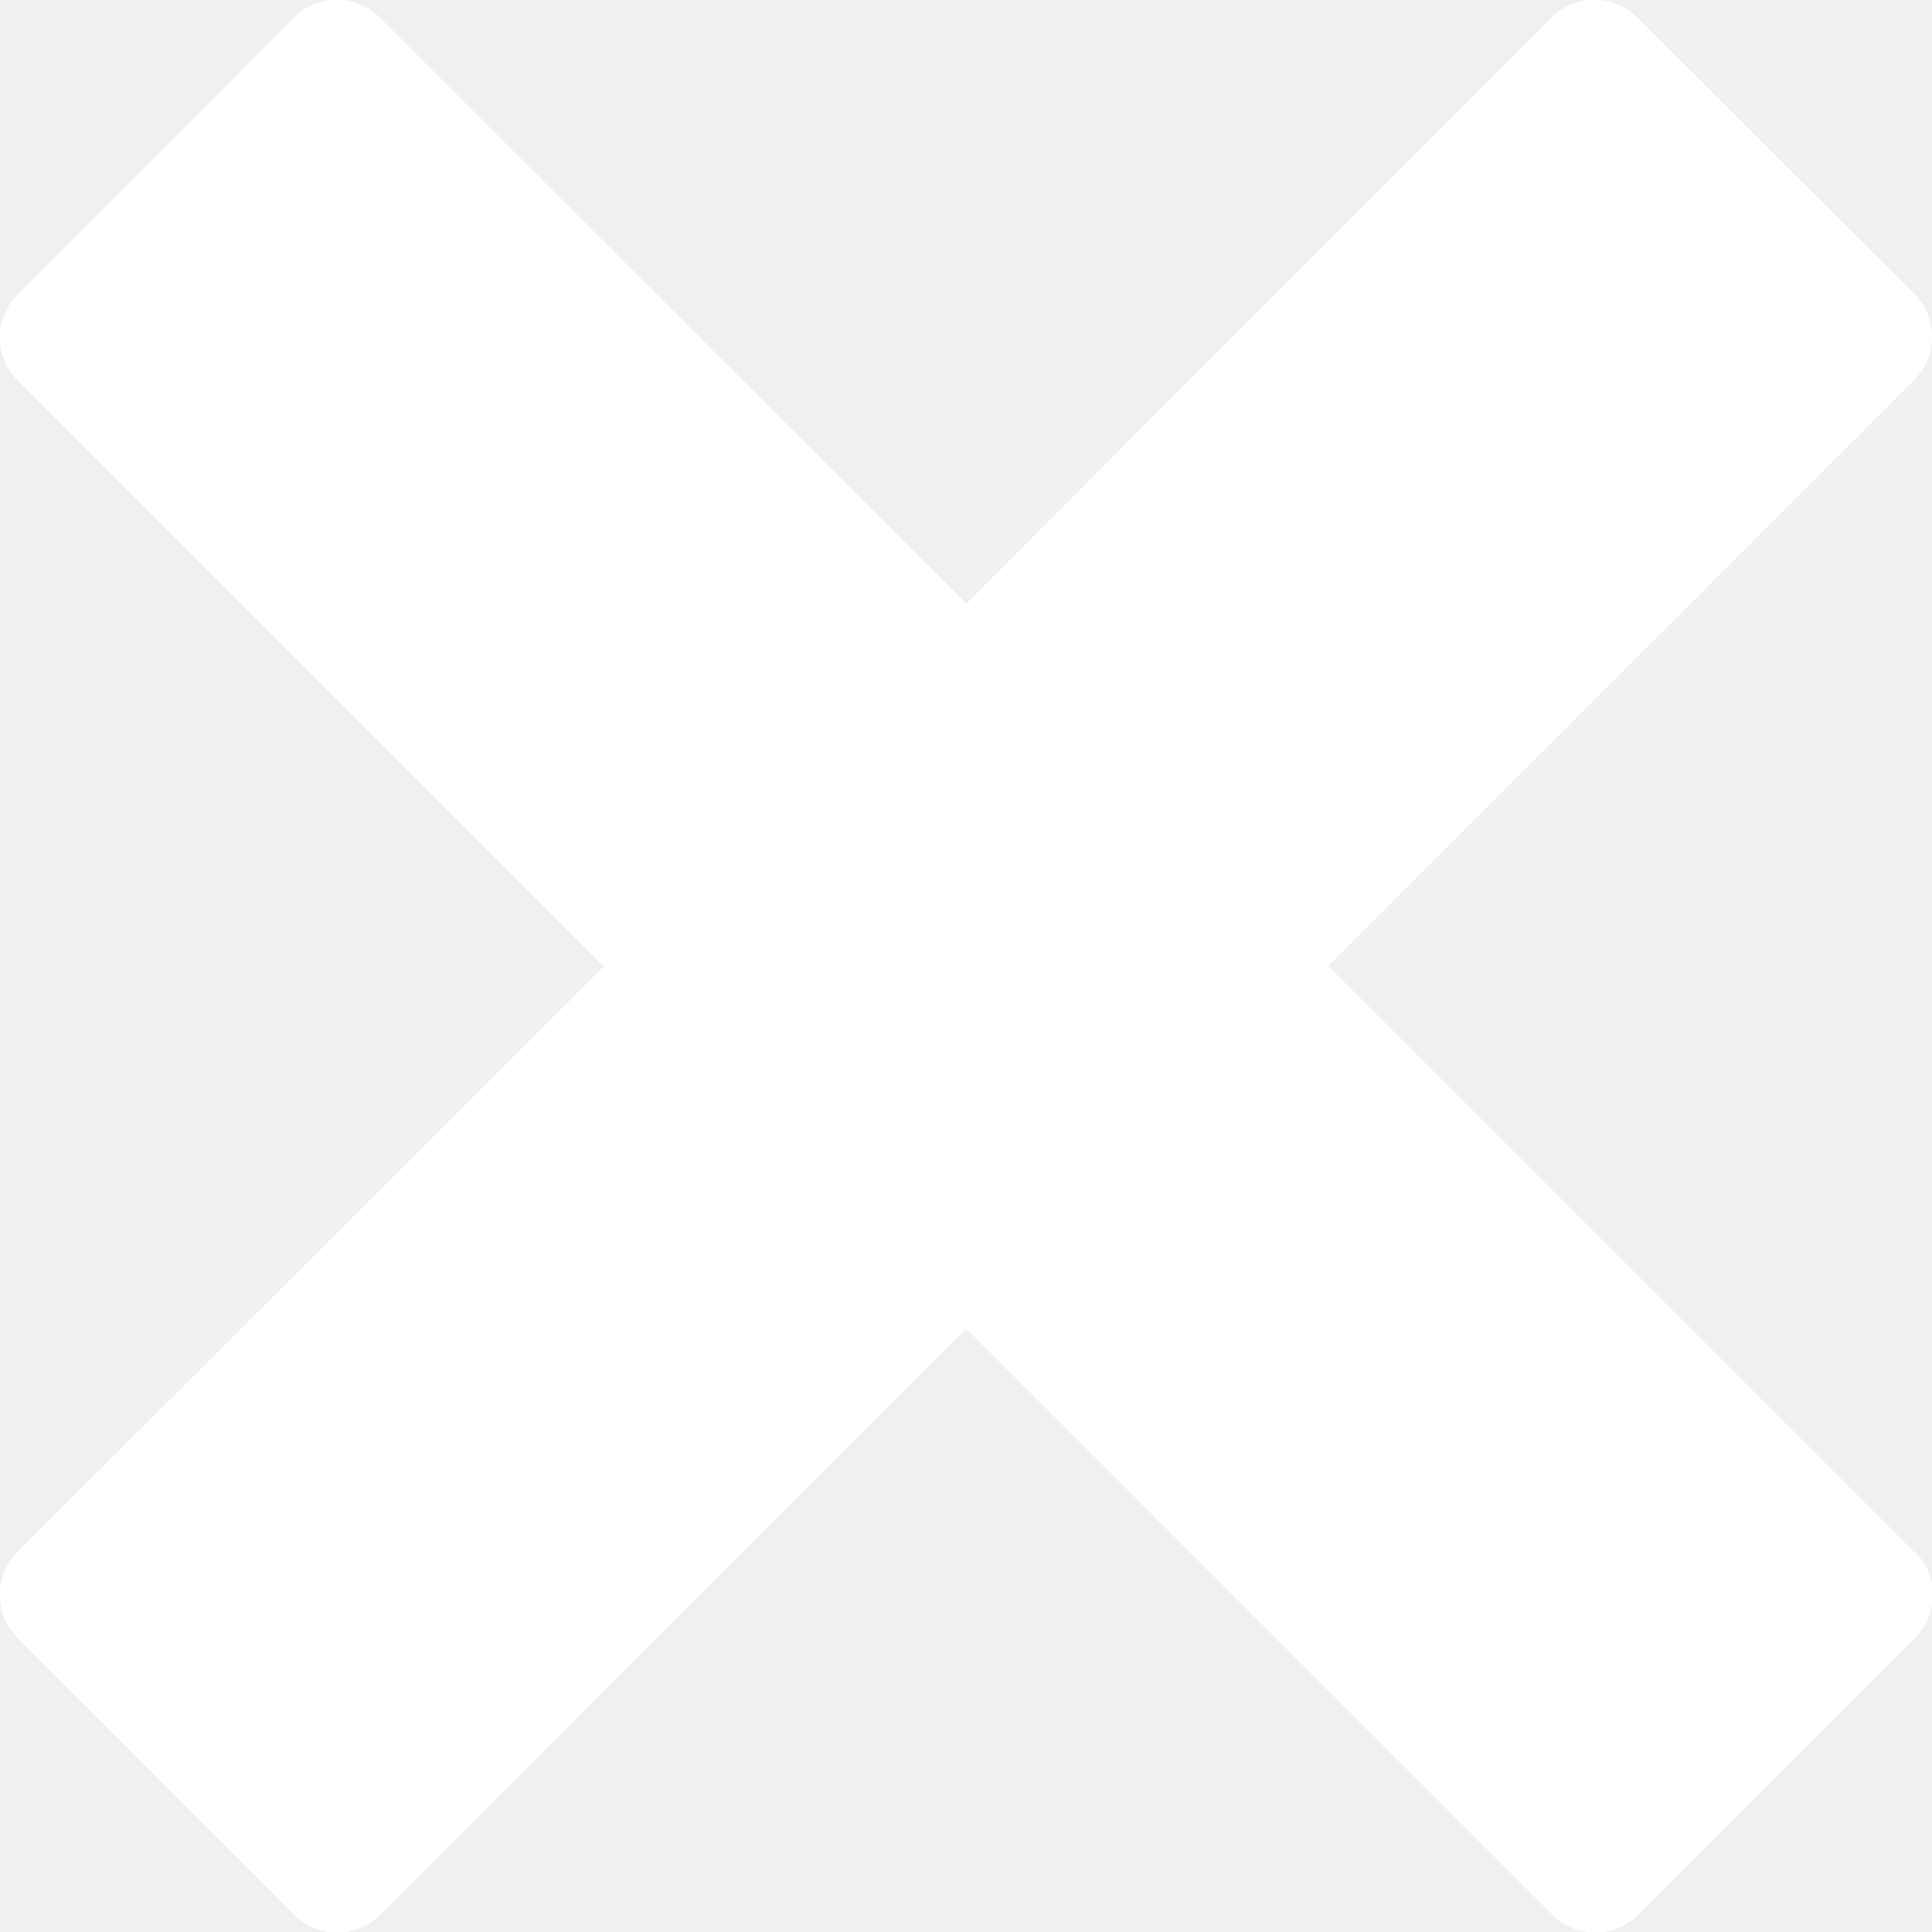
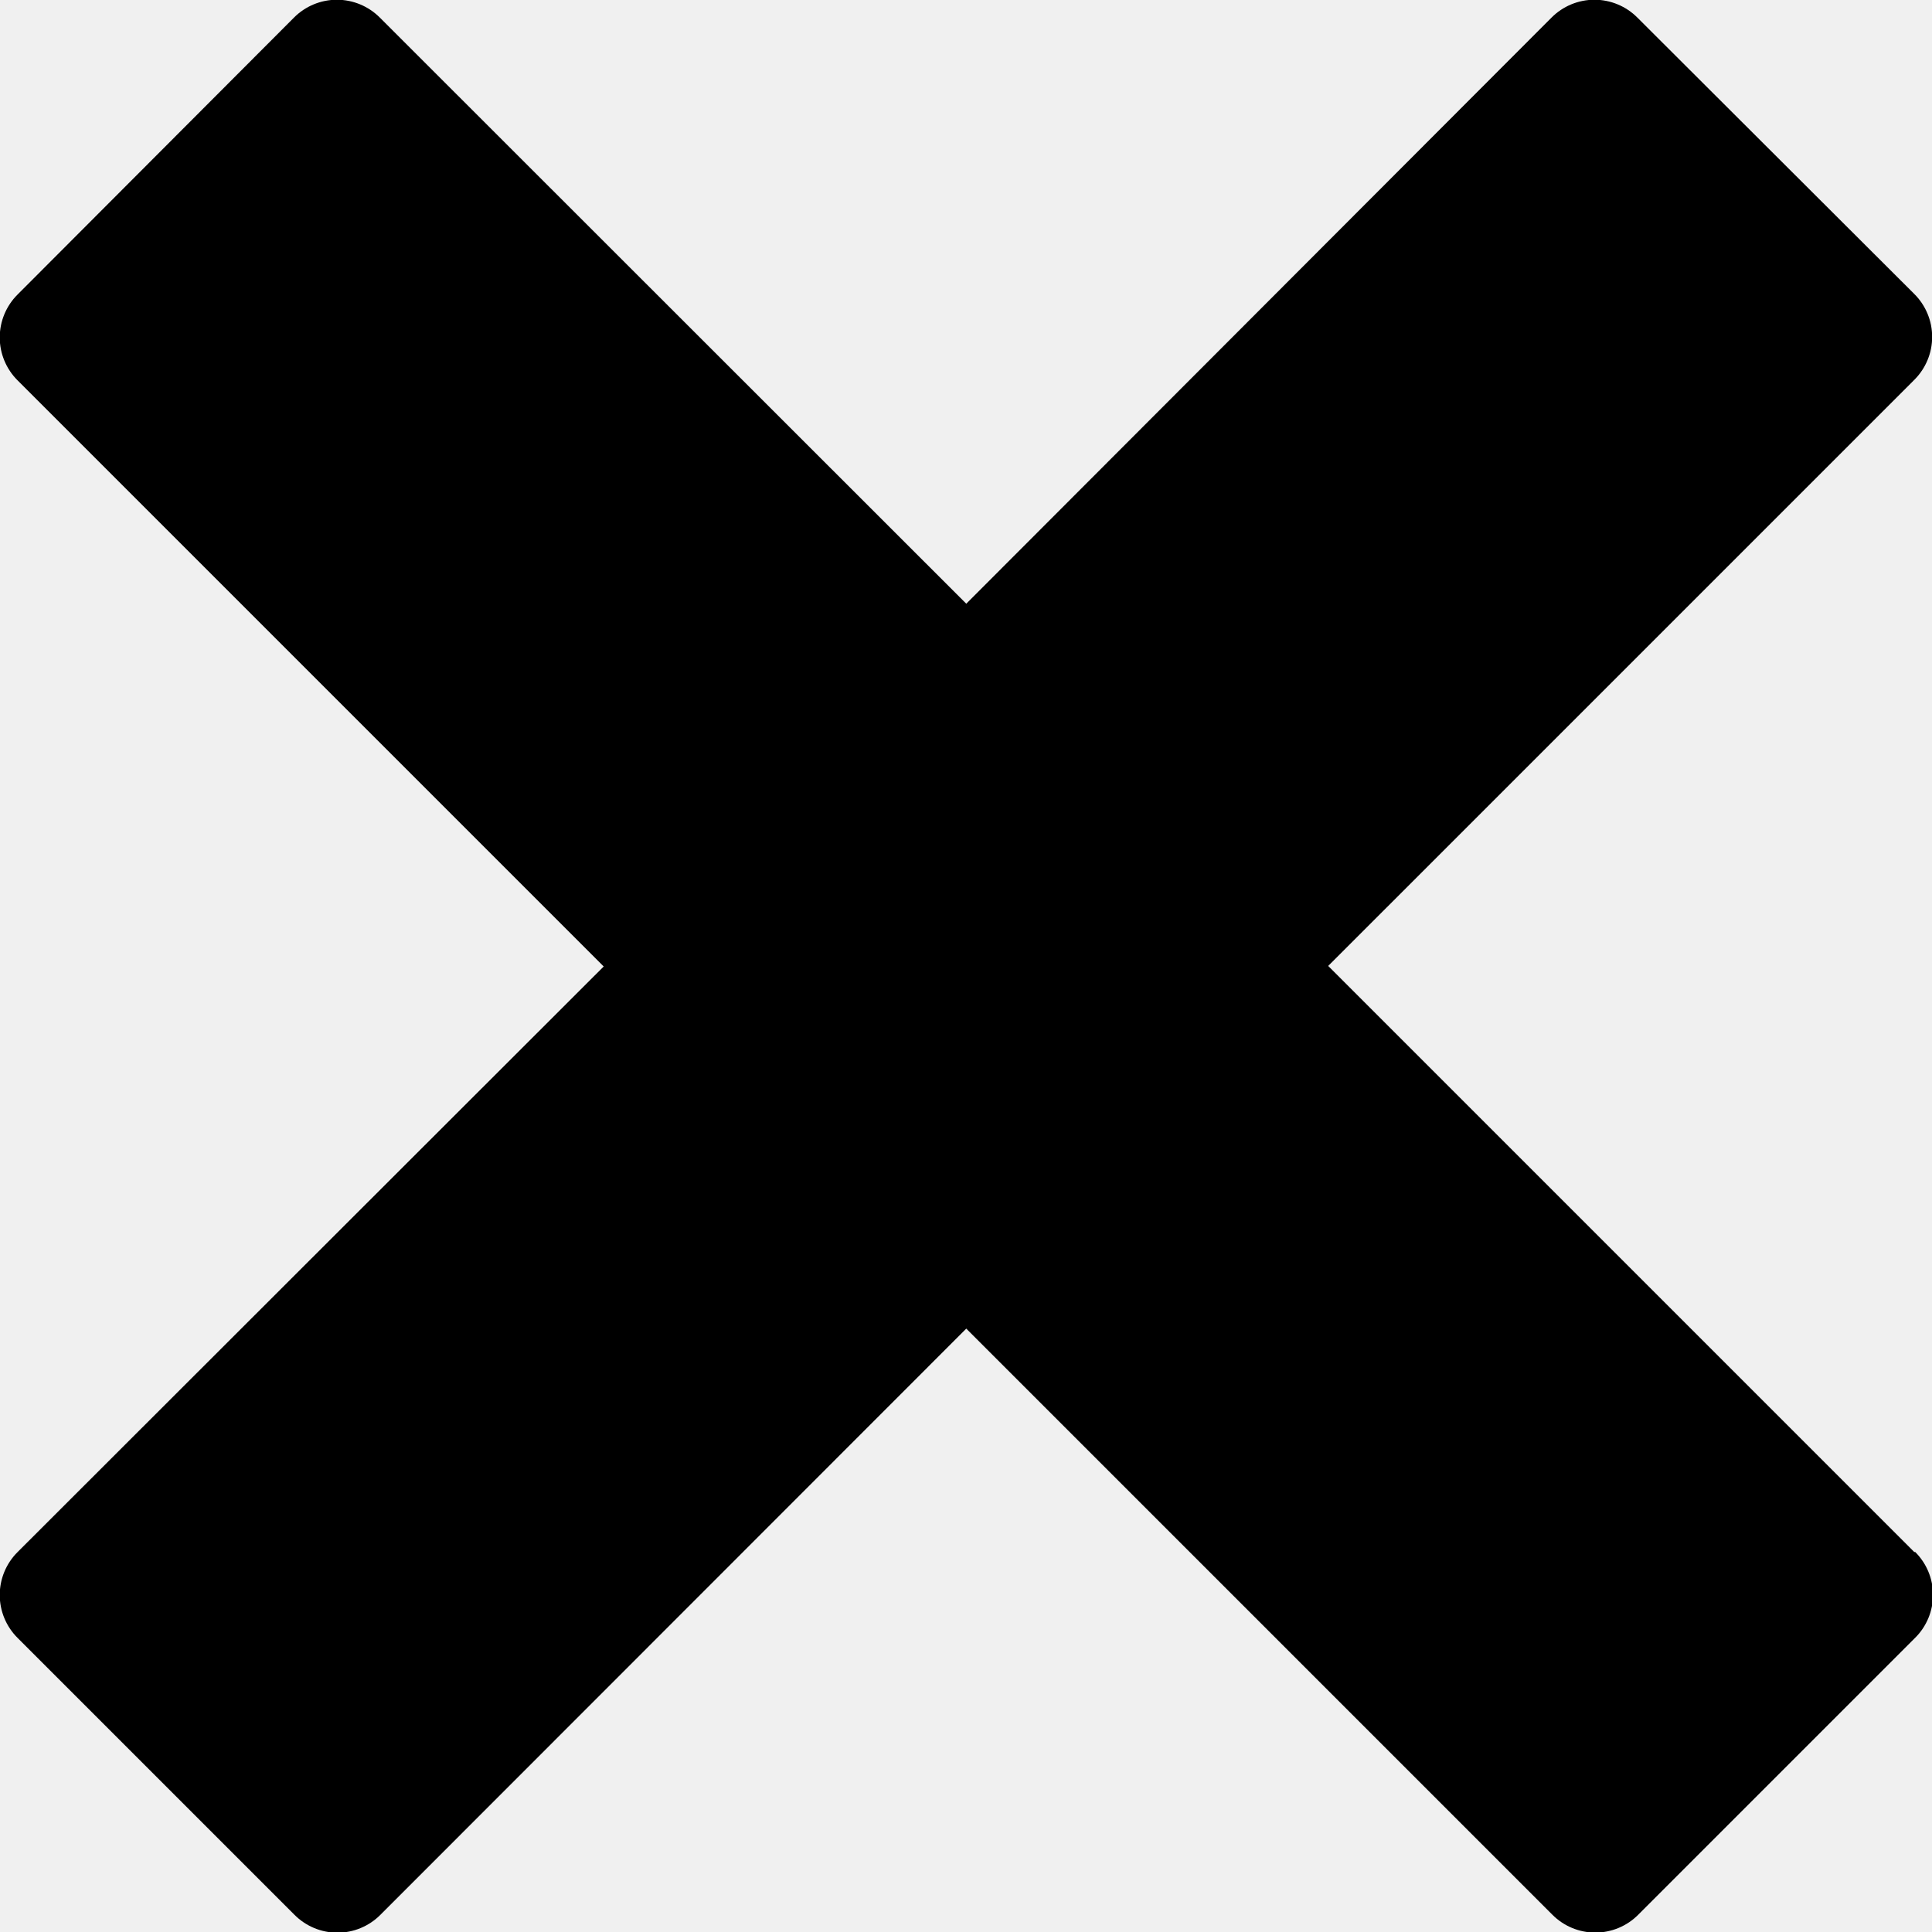
<svg xmlns="http://www.w3.org/2000/svg" width="17.995" height="17.995" viewBox="0 0 17.995 17.995">
-   <path id="Icon_metro-cross" data-name="Icon metro-cross" d="M19.33,15.581h0l-5.459-5.459L19.33,4.663h0a.564.564,0,0,0,0-.8L16.751,1.289a.564.564,0,0,0-.8,0h0L10.5,6.748,5.038,1.289h0a.564.564,0,0,0-.8,0L1.664,3.868a.564.564,0,0,0,0,.8h0l5.459,5.459L1.664,15.581h0a.564.564,0,0,0,0,.8l2.579,2.579a.564.564,0,0,0,.8,0h0L10.5,13.5l5.459,5.459h0a.564.564,0,0,0,.8,0l2.579-2.579a.564.564,0,0,0,0-.8Z" transform="translate(-1.5 -1.125)" fill="#fff" />
+   <path id="Icon_metro-cross" data-name="Icon metro-cross" d="M19.33,15.581h0l-5.459-5.459L19.33,4.663h0a.564.564,0,0,0,0-.8L16.751,1.289a.564.564,0,0,0-.8,0h0L10.5,6.748,5.038,1.289h0a.564.564,0,0,0-.8,0L1.664,3.868a.564.564,0,0,0,0,.8h0l5.459,5.459L1.664,15.581h0a.564.564,0,0,0,0,.8l2.579,2.579a.564.564,0,0,0,.8,0h0L10.5,13.5l5.459,5.459h0a.564.564,0,0,0,.8,0l2.579-2.579a.564.564,0,0,0,0-.8Z" transform="translate(-1.5 -1.125)" fill="currentColor" />
</svg>
